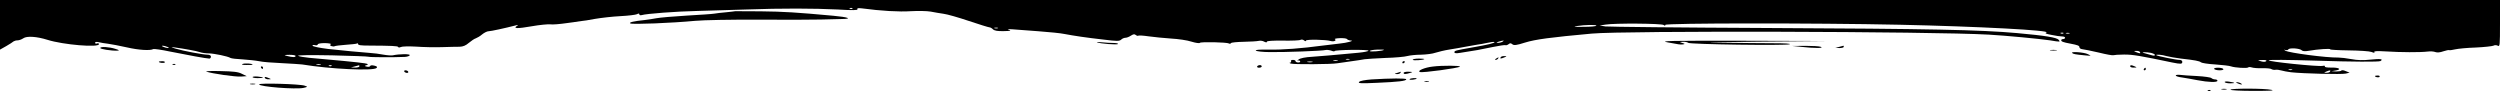
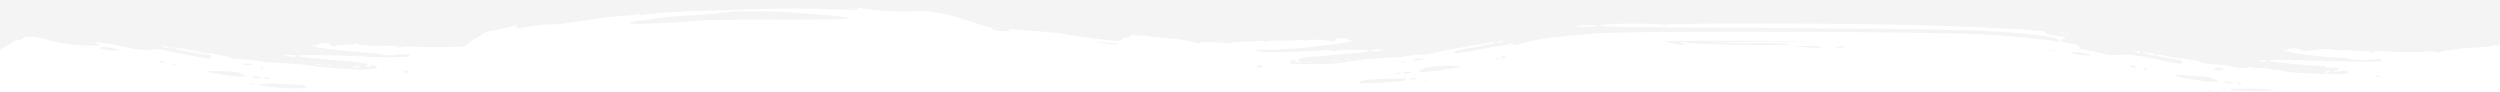
- <svg xmlns="http://www.w3.org/2000/svg" style="position: absolute;" preserveAspectRatio="xMidYMid meet" viewBox="0 0 1920 70">
+ <svg xmlns="http://www.w3.org/2000/svg" style="position: absolute;color: #f5f4f4" preserveAspectRatio="xMidYMid meet" viewBox="0 0 1920 70">
  <g fill="currentColor" class="nc-icon-wrapper">
    <g transform="matrix(.1 0 0 -.1 0 70)" fill="currentColor" stroke="none">
      <path class="elementor-shape-fill" d="M0 510V319l48 27c26 15 51 31 56 36 6 4 19 8 31 8 11 0 31 7 44 16 27 19 103 14 186-12 120-38 395-61 395-33 0 6-7 9-15 5-8-3-15 0-15 5 0 7 10 9 28 5 15-4 47-9 72-12s90-16 145-28c91-21 180-26 202-13 5 3 63-5 129-19 128-26 281-54 302-54 6 0 12 7 12 15 0 9-10 15-26 15-34 0-188 29-244 46-39 12-41 13-10 10 80-11 167-27 194-36 16-6 47-10 70-10 42-1 145-22 166-35 6-4 48-9 93-11 45-3 102-9 127-14 25-6 104-12 175-15 72-4 141-8 155-10 219-36 548-51 572-27 8 8 3 13-18 18-17 4-29 3-31-3s-14-8-25-5c-21 5-21 6-2 12 15 6 13 9-16 14-32 6-257 28-425 42-38 4-77 10-85 15-9 6 95 7 259 4 151-4 278-8 283-11 7-4 191-5 277-1 19 1 36 7 38 13 4 11-80 10-131-1-10-2-42 0-70 5-28 6-78 12-111 14-50 3-215 19-315 30-71 9-120 19-120 26 0 5 9 6 20 3s20 0 20 5c0 7 22 11 56 11 31-1 51-5 45-9-9-5-8-9 4-14 9-3 21-4 25-1 5 3 43 8 86 11s82 7 86 10 8 1 8-4c0-9 19-12 85-12 174-1 221-3 223-11 2-5 10-5 21 0 9 5 61 6 116 3 55-4 145-6 200-4s116 3 136 3c25 1 46 9 70 30 19 16 43 32 54 35 11 4 33 17 48 30 16 13 38 24 49 24 17 0 124 23 213 46 16 4 17 3 5-5-31-21 3-22 112-3 62 11 127 17 144 15 17-3 76 2 130 10s106 15 114 16c8 0 53 7 100 16 47 8 134 18 194 21s118 10 128 15c12 7 18 6 18-1 0-6 8-9 18-6 37 11 261 28 430 32 97 3 265 8 372 11 277 10 520 9 704 0 116-7 156-6 151 2-4 8 5 10 32 7 149-20 290-28 377-22 56 3 125 2 153-3 29-6 74-13 100-17 26-3 114-28 194-55s152-49 158-49c7 0 19-7 27-15 11-11 35-15 82-14 51 1 61 3 42 10-18 6-12 7 25 4 28-2 118-9 200-15 83-6 173-15 200-21 74-14 166-28 300-43 104-13 122-13 136 0 8 8 23 14 33 14 9 0 28 7 41 16 19 12 28 14 38 5 8-6 16-8 19-5s39 1 79-5c41-6 118-13 172-17 55-3 125-13 158-24 32-10 62-14 64-9 6 9 207 5 224-5 5-4 12-2 15 3s47 9 98 10 102 4 114 7 32 1 43-6c14-7 21-7 21 0 0 6 44 9 123 8 67-1 128 1 135 6 7 4 19 2 27-4 9-8 15-8 15-2 0 11 154 8 190-3 23-7 48 4 32 14-6 3 12 7 39 8 26 1 51-2 54-7 4-6 16-10 28-11 34-1-27-18-88-24-27-3-84-10-126-15-165-22-309-33-414-31-73 1-107-1-100-8 6-5 53-11 105-11 111-2 408 9 431 16 9 2 28 0 43-5 14-6 26-7 26-3s59 8 130 9c72 1 130-2 130-6 0-5-35-12-77-16-43-4-91-9-108-10-63-6-163-15-247-21-54-3-93-11-105-21-10-8-13-12-6-9 6 4 14 2 18-4 3-5-3-10-14-10-12 0-21 5-21 10 0 6-9 10-21 10-11 0-17-5-14-10s0-10-7-11c-7 0-5-4 5-7 19-8 316-6 357 2 14 2 61 9 105 15s91 13 105 16c14 2 86 7 160 10 74 2 151 9 170 15 19 5 66 10 105 10 38 1 88 7 109 15 22 7 71 19 110 25s96 16 126 22 68 12 85 15c16 2 52 8 78 14s51 9 54 6c7-7-47-20-167-41-136-24-140-25-140-38 0-7 14-9 43-4 103 15 168 27 252 45 49 10 93 17 98 14 4-2 14 1 22 7 12 10 18 10 30 0s31-8 97 13c81 25 196 40 513 69 249 23 2601 17 3050-8 125-7 390-32 470-44 78-13 80-13 66 4-15 18-100 32-321 52-283 25-664 33-1925 39-654 3-1210 9-1235 12l-45 7 45 7c71 12 433 9 447-3 9-7 13-7 13 1 0 14 1144 15 1800 1 600-13 1172-43 1126-60-14-5-3-10 39-18 32-7 69-12 82-12s23-4 23-10c0-5-7-10-15-10s-15-4-15-9c0-10 15-16 70-26 58-11 70-16 70-28 0-7 10-14 23-15s70-13 127-26c56-14 107-23 111-20 5 2 41 5 81 5 64 1 128-10 371-61 65-13 77-13 77 5 0 9-9 15-22 15-26 0-170 29-177 36-8 8 44 4 79-7 19-5 69-14 110-19 107-12 141-18 154-29 6-5 56-13 110-16 54-4 109-10 121-15 28-10 122-16 131-8 3 4 16 4 28 0 11-4 48-7 81-6s65-2 70-7c6-4 20-7 30-5 11 2 31-1 45-5s48-11 75-14c88-10 392-18 421-10l29 7-30 12c-16 7-31 9-33 4-2-4-20-7-40-7l-37 2 35 6c49 9 21 24-42 22-28 0-47 3-43 9 3 5-5 7-17 4-37-7-425 33-414 43 5 5 138 4 366-3 277-9 480-10 492-3 25 16 0 19-78 11-55-6-99-5-146 4-36 7-81 12-100 12-89-2-381 36-407 53-14 9-14 10 1 5 10-3 20-1 23 5 9 13 87 8 102-7 8-8 26-9 55-4 68 12 169 19 164 11-3-3 61-7 142-8s160-6 175-12c20-8 26-8 22 0-5 7 23 8 92 4 109-7 258-8 317-1 21 3 48 1 60-4 13-5 37-3 61 6 21 7 41 11 45 9 3-2 24 1 46 6 21 5 92 12 158 14 65 3 126 10 135 14 10 6 24 5 34 0 16-9 17 3 17 171v180H0V510zm6547 124c-3-3-12-4-19-1-8 3-5 6 6 6 11 1 17-2 13-5zm5713-131c0-5-44-9-98-9-71-1-85 0-52 6 63 10 150 11 150 3zm-4597-20c-7-2-19-2-25 0-7 3-2 5 12 5s19-2 13-5zm8184-39c-3-3-12-4-19-1-8 3-5 6 6 6 11 1 17-2 13-5zm46-1c-7-2-19-2-25 0-7 3-2 5 12 5s19-2 13-5zm-4353-63c-8-5-24-9-35-9-16 1-16 2 5 9 35 11 48 11 30 0zM1285 340c13-5 14-9 5-9-8 0-24 4-35 9-13 5-14 9-5 9 8 0 24-4 35-9zm9344-23c-10-9-109-17-109-9 0 5 26 10 57 11s55 0 52-2zm5806-17c7-12-2-12-30 0-19 8-19 9 2 9 12 1 25-3 28-9zm84-6c17-4 31-11 31-16 0-6-10-7-22-3-13 3-36 10-53 15-22 6-25 8-9 9 12 1 36-2 53-5zM2270 270c0-11-21-11-65 0-27 7-25 8 18 9 26 0 47-3 47-9zm8093-27c-7-2-19-2-25 0-7 3-2 5 12 5s19-2 13-5zm-90-10c-7-2-21-2-30 0-10 3-4 5 12 5 17 0 24-2 18-5zm7131-3c-6-6-21-6-39-1-30 9-30 9 10 10 25 1 36-2 29-9zm-7326-7c-10-2-26-2-35 0-10 3-2 5 17 5s27-2 18-5zm-7615-20c-7-2-21-2-30 0-10 3-4 5 12 5 17 0 24-2 18-5zm84-9c-3-3-12-4-19-1-8 3-5 6 6 6 11 1 17-2 13-5zm213-4c0-5-15-9-32-9l-33 1 30 8c17 4 31 8 33 9 1 0 2-3 2-9zm14843-27c-7-2-19-2-25 0-7 3-2 5 12 5s19-2 13-5zm292-13c-3-5-16-10-28-9-21 0-21 1-2 9 28 12 37 12 30 0z">
                                </path>
      <path class="elementor-shape-fill" d="M5647 614c-1-1-32-4-68-8-36-3-79-8-95-11s-112-9-213-15c-100-6-204-15-230-20-25-5-66-11-91-14-81-8-124-18-109-26 15-9 318 3 498 20 63 6 281 10 485 9s421-1 481 1c61 2 133 4 162 4 83 1 46 15-67 25-284 26-380 32-558 34-107 1-194 1-195 1z">
                                </path>
      <path class="elementor-shape-fill" d="M12805 375c96-18 97-18 120-16 17 3 17 4-5 11-24 8-24 8 6 9 16 1 34-3 40-8 12-12 752-22 779-11 12 5-39 8-125 8-80 0-257 2-395 4-175 2-93 4 275 8l525 5-645 2c-559 1-636-1-575-12z">
                                </path>
      <path class="elementor-shape-fill" d="M8425 375c21-10 156-21 161-13 3 4-12 8-34 8s-61 2-88 5-44 3-39 0z" />
      <path class="elementor-shape-fill" d="M13835 340c102-11 175-11 150 0-11 5-65 8-120 8l-100-1 70-7z" />
      <path class="elementor-shape-fill" d="M14125 340l-30-8 33-1c17 0 32 4 32 9 0 6-1 9-2 9-2-1-16-5-33-9z" />
      <path class="elementor-shape-fill" d="M770 331c0-8 85-22 130-20 20 1 17 4-15 14-46 15-115 19-115 6z" />
      <path class="elementor-shape-fill" d="M15748 313c12-2 32-2 45 0 12 2 2 4-23 4s-35-2-22-4z">
                                </path>
      <path class="elementor-shape-fill" d="M15914 293c8-8 23-11 96-18 54-5 54-5 25 9-30 15-135 22-121 9z" />
      <path class="elementor-shape-fill" d="M11525 260c-7-12 2-12 30 0 19 8 19 9-2 9-12 1-25-3-28-9z">
                                </path>
      <path class="elementor-shape-fill" d="M11490 250c-9-6-10-10-3-10 6 0 15 5 18 10 8 12 4 12-15 0z" />
      <path class="elementor-shape-fill" d="M10850 241c0-8 79-3 89 5 2 2-17 4-42 4-26 0-47-4-47-9z">
                                </path>
      <path class="elementor-shape-fill" d="M1220 226c0-9 40-13 46-5 3 5-6 9-20 9s-26-2-26-4z">
                                </path>
      <path class="elementor-shape-fill" d="M10770 219c0-5 5-7 10-4 6 3 10 8 10 11 0 2-4 4-10 4-5 0-10-5-10-11z" />
      <path class="elementor-shape-fill" d="M1864 209c-13-5-3-8 29-8 26-1 47 1 47 3 0 8-58 12-76 5z">
                                </path>
      <path class="elementor-shape-fill" d="M1328 203c7-3 16-2 19 1 4 3-2 6-13 5-11 0-14-3-6-6z">
                                </path>
      <path class="elementor-shape-fill" d="M9655 190c-3-5 3-10 14-10 12 0 21 5 21 10 0 6-6 10-14 10s-18-4-21-10z" />
      <path class="elementor-shape-fill" d="M11005 189c-64-7-124-33-100-42 19-8 296 30 307 41 9 9-135 10-207 1z" />
      <path class="elementor-shape-fill" d="M16360 190c0-5 12-10 28-9 24 0 25 1 7 9-27 12-35 12-35 0z" />
      <path class="elementor-shape-fill" d="M2005 180c3-5 8-10 11-10 2 0 4 5 4 10 0 6-5 10-11 10-5 0-7-4-4-10z" />
      <path class="elementor-shape-fill" d="M16465 170c-3-5-1-10 4-10 6 0 11 5 11 10 0 6-2 10-4 10-3 0-8-4-11-10z" />
      <path class="elementor-shape-fill" d="M17005 170c3-5 22-10 41-10 21 0 33 4 29 10-3 6-22 10-41 10-21 0-33-4-29-10z">
                                </path>
      <path class="elementor-shape-fill" d="M1585 150c40-15 223-41 266-38l44 3-37 18c-28 15-65 19-165 21-70 2-119 0-108-4z">
                                </path>
      <path class="elementor-shape-fill" d="M3105 150c3-5 13-10 21-10s12 5 9 10c-3 6-13 10-21 10s-12-4-9-10z" />
      <path class="elementor-shape-fill" d="M10730 140c-23-7-23-8-3-9 12-1 25 4 28 9 3 6 5 10 3 9s-14-5-28-9z" />
      <path class="elementor-shape-fill" d="M10780 140c0-11 14-11 50 0 22 7 21 8-12 9-21 1-38-3-38-9z" />
      <path class="elementor-shape-fill" d="M16710 120c0-5 21-12 48-15 26-4 79-13 119-21 84-16 153-18 153-4 0 6-8 10-18 10s-23 5-28 10c-6 6-55 13-110 16-54 2-114 7-131 9-18 2-33 0-33-5z">
                                </path>
      <path class="elementor-shape-fill" d="M1940 108c0-5 18-8 40-8s40 2 40 4-18 6-40 8-40 0-40-4z">
                                </path>
      <path class="elementor-shape-fill" d="M18240 116c0-9 30-14 35-6 4 6-3 10-14 10-12 0-21-2-21-4z">
                                </path>
      <path class="elementor-shape-fill" d="M2035 100c3-5 16-10 28-9 21 0 21 1 2 9-28 12-37 12-30 0z">
                                </path>
      <path class="elementor-shape-fill" d="M10533 90c-50-4-88-11-95-19-11-11 12-13 137-7 164 7 225 14 225 27 0 9-120 8-267-1z">
                                </path>
      <path class="elementor-shape-fill" d="M10826 92c-3-5 8-6 25-4 16 2 29 6 29 8 0 8-49 4-54-4z">
                                </path>
      <path class="elementor-shape-fill" d="M10943 73c9-2 23-2 30 0 6 3-1 5-18 5-16 0-22-2-12-5z">
                                </path>
      <path class="elementor-shape-fill" d="M17086 69c3-5 21-9 41-9 45 0 40 6-9 13-21 3-35 1-32-4z">
                                </path>
      <path class="elementor-shape-fill" d="M17185 60c27-12 43-12 25 0-8 5-22 9-30 9-10 0-8-3 5-9z">
                                </path>
      <path class="elementor-shape-fill" d="M1923 53c9-2 25-2 35 0 9 3 1 5-18 5s-27-2-17-5z">
                                </path>
      <path class="elementor-shape-fill" d="M1990 52c0-18 282-40 341-27 34 8 34 8 9 17-35 13-350 22-350 10z" />
      <path class="elementor-shape-fill" d="M17063 13c9-2 25-2 35 0 9 3 1 5-18 5s-27-2-17-5z">
                                </path>
      <path class="elementor-shape-fill" d="M17130 11c0-5 80-9 178-9 122 0 165 2 137 8-53 12-315 12-315 1z" />
      <path class="elementor-shape-fill" d="M16958 3c7-3 16-2 19 1 4 3-2 6-13 5-11 0-14-3-6-6z">
                                </path>
    </g>
  </g>
</svg>
